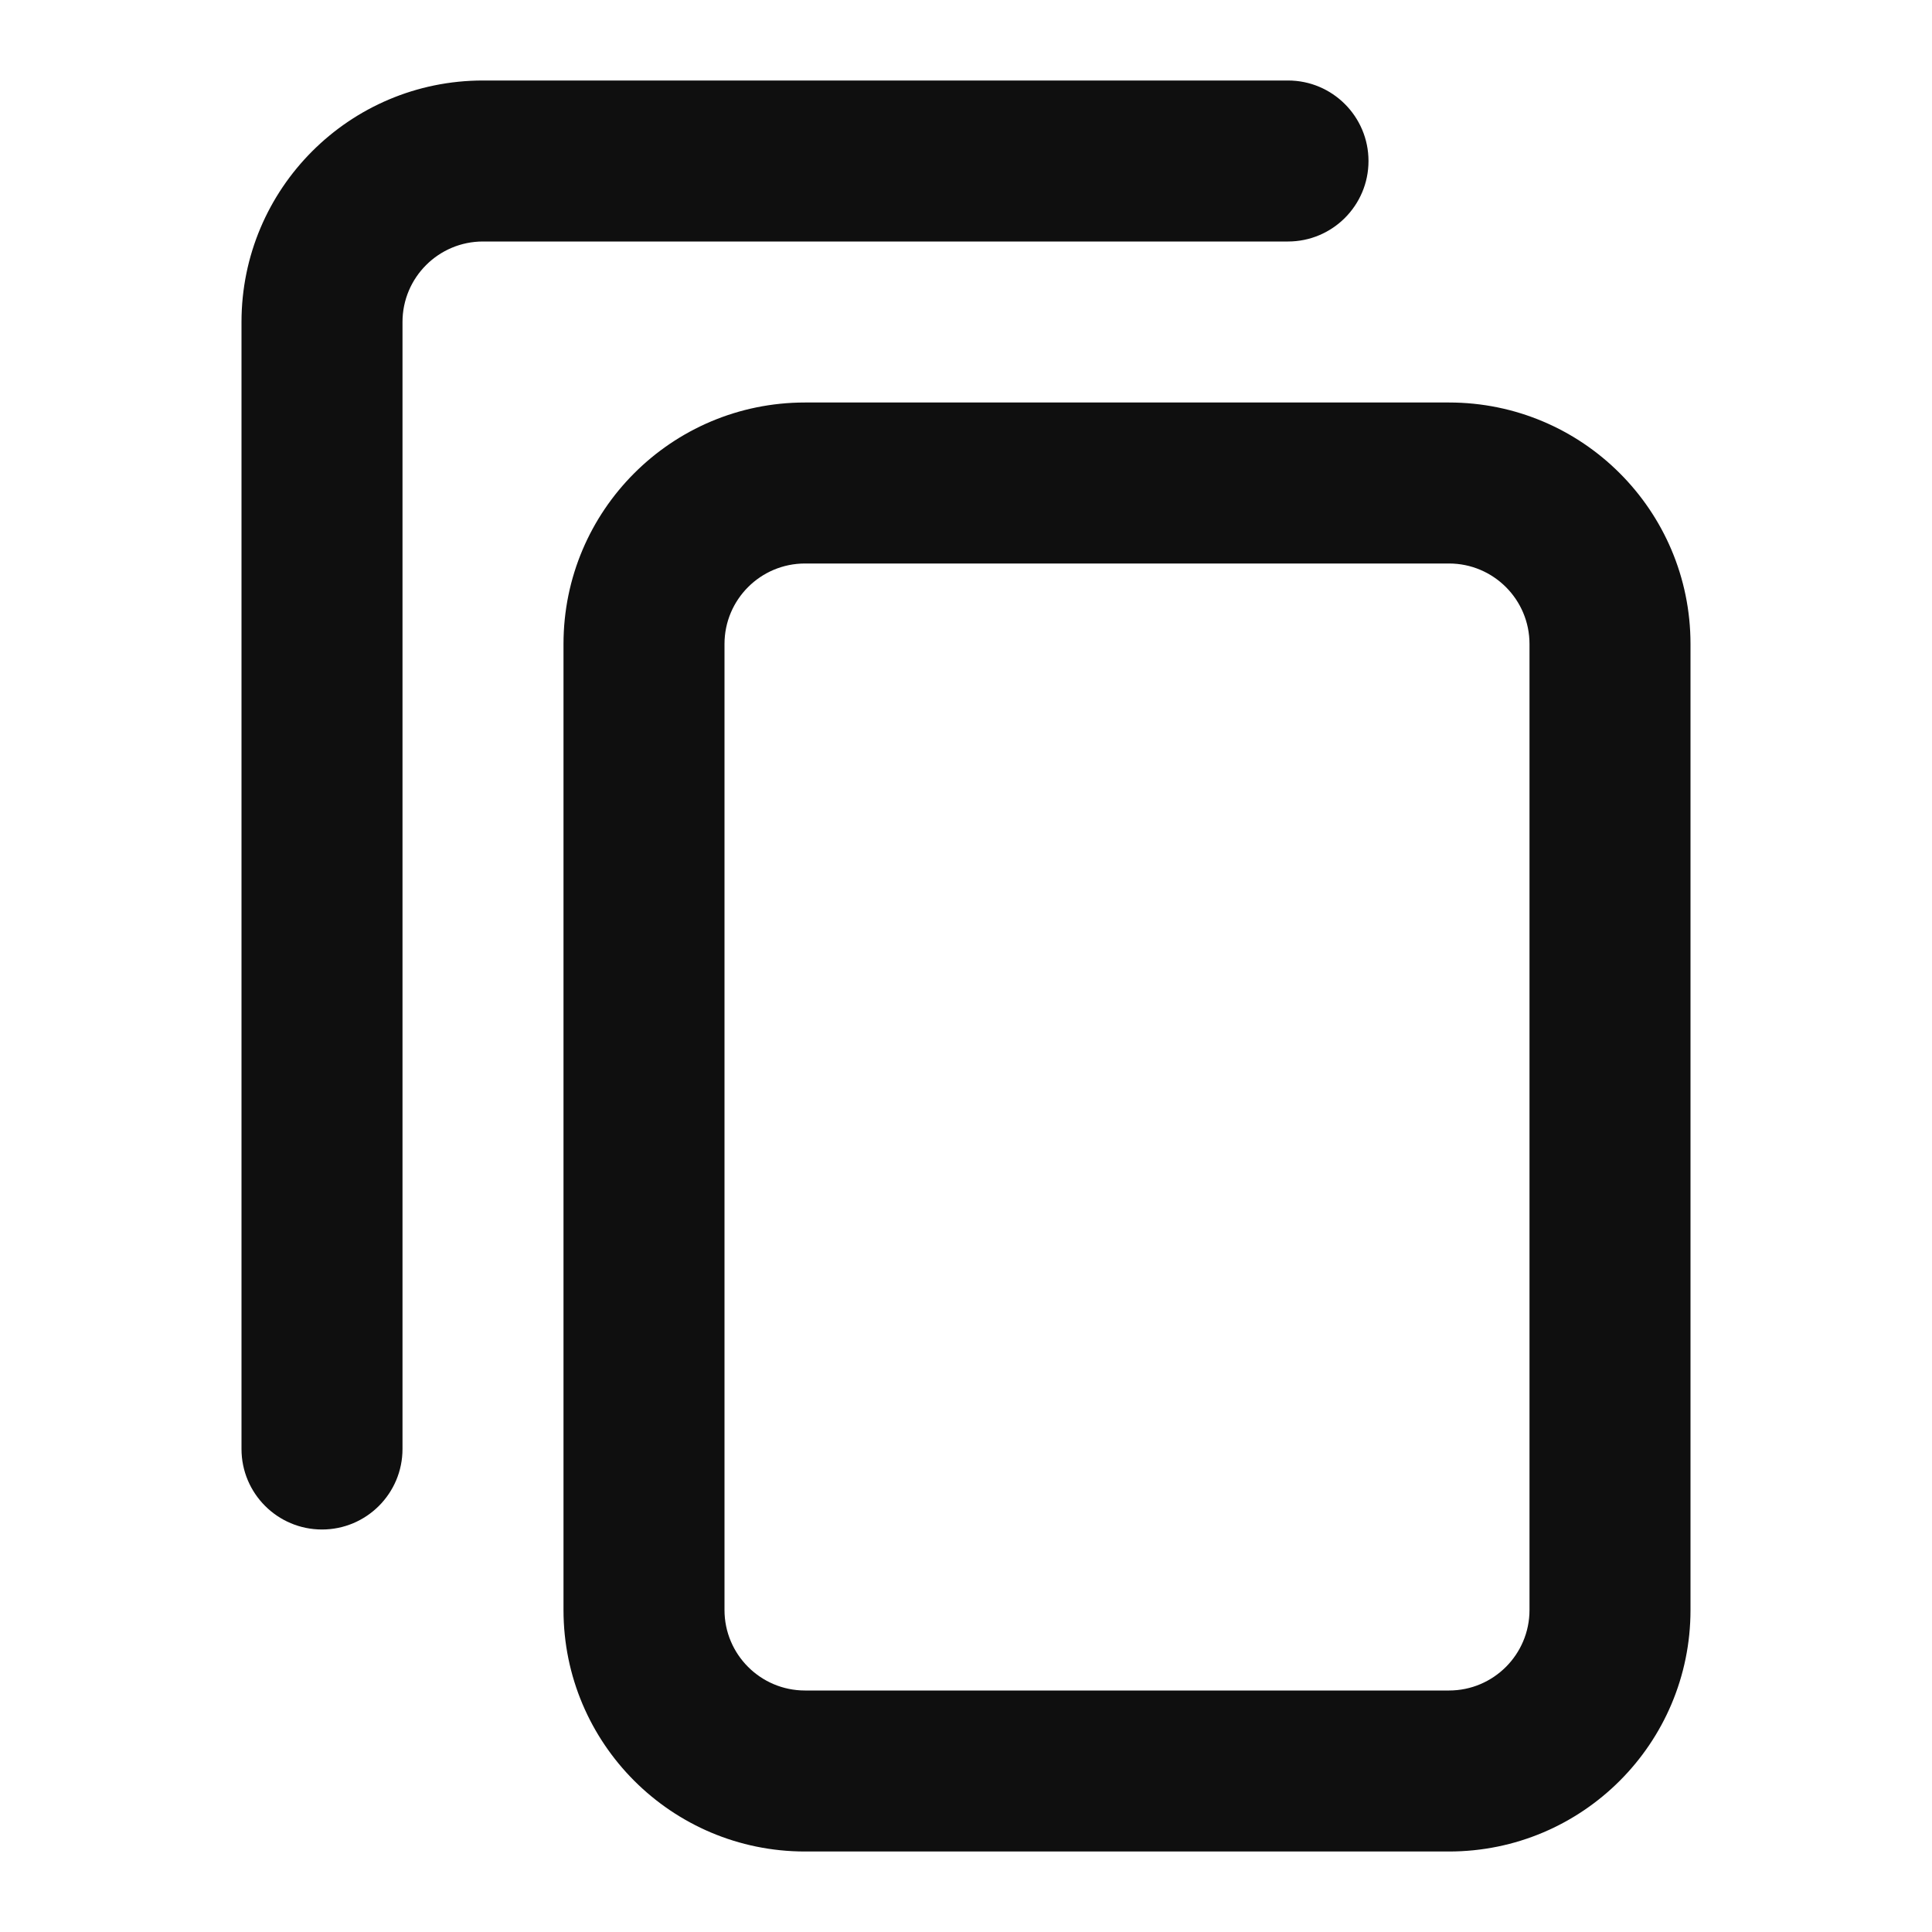
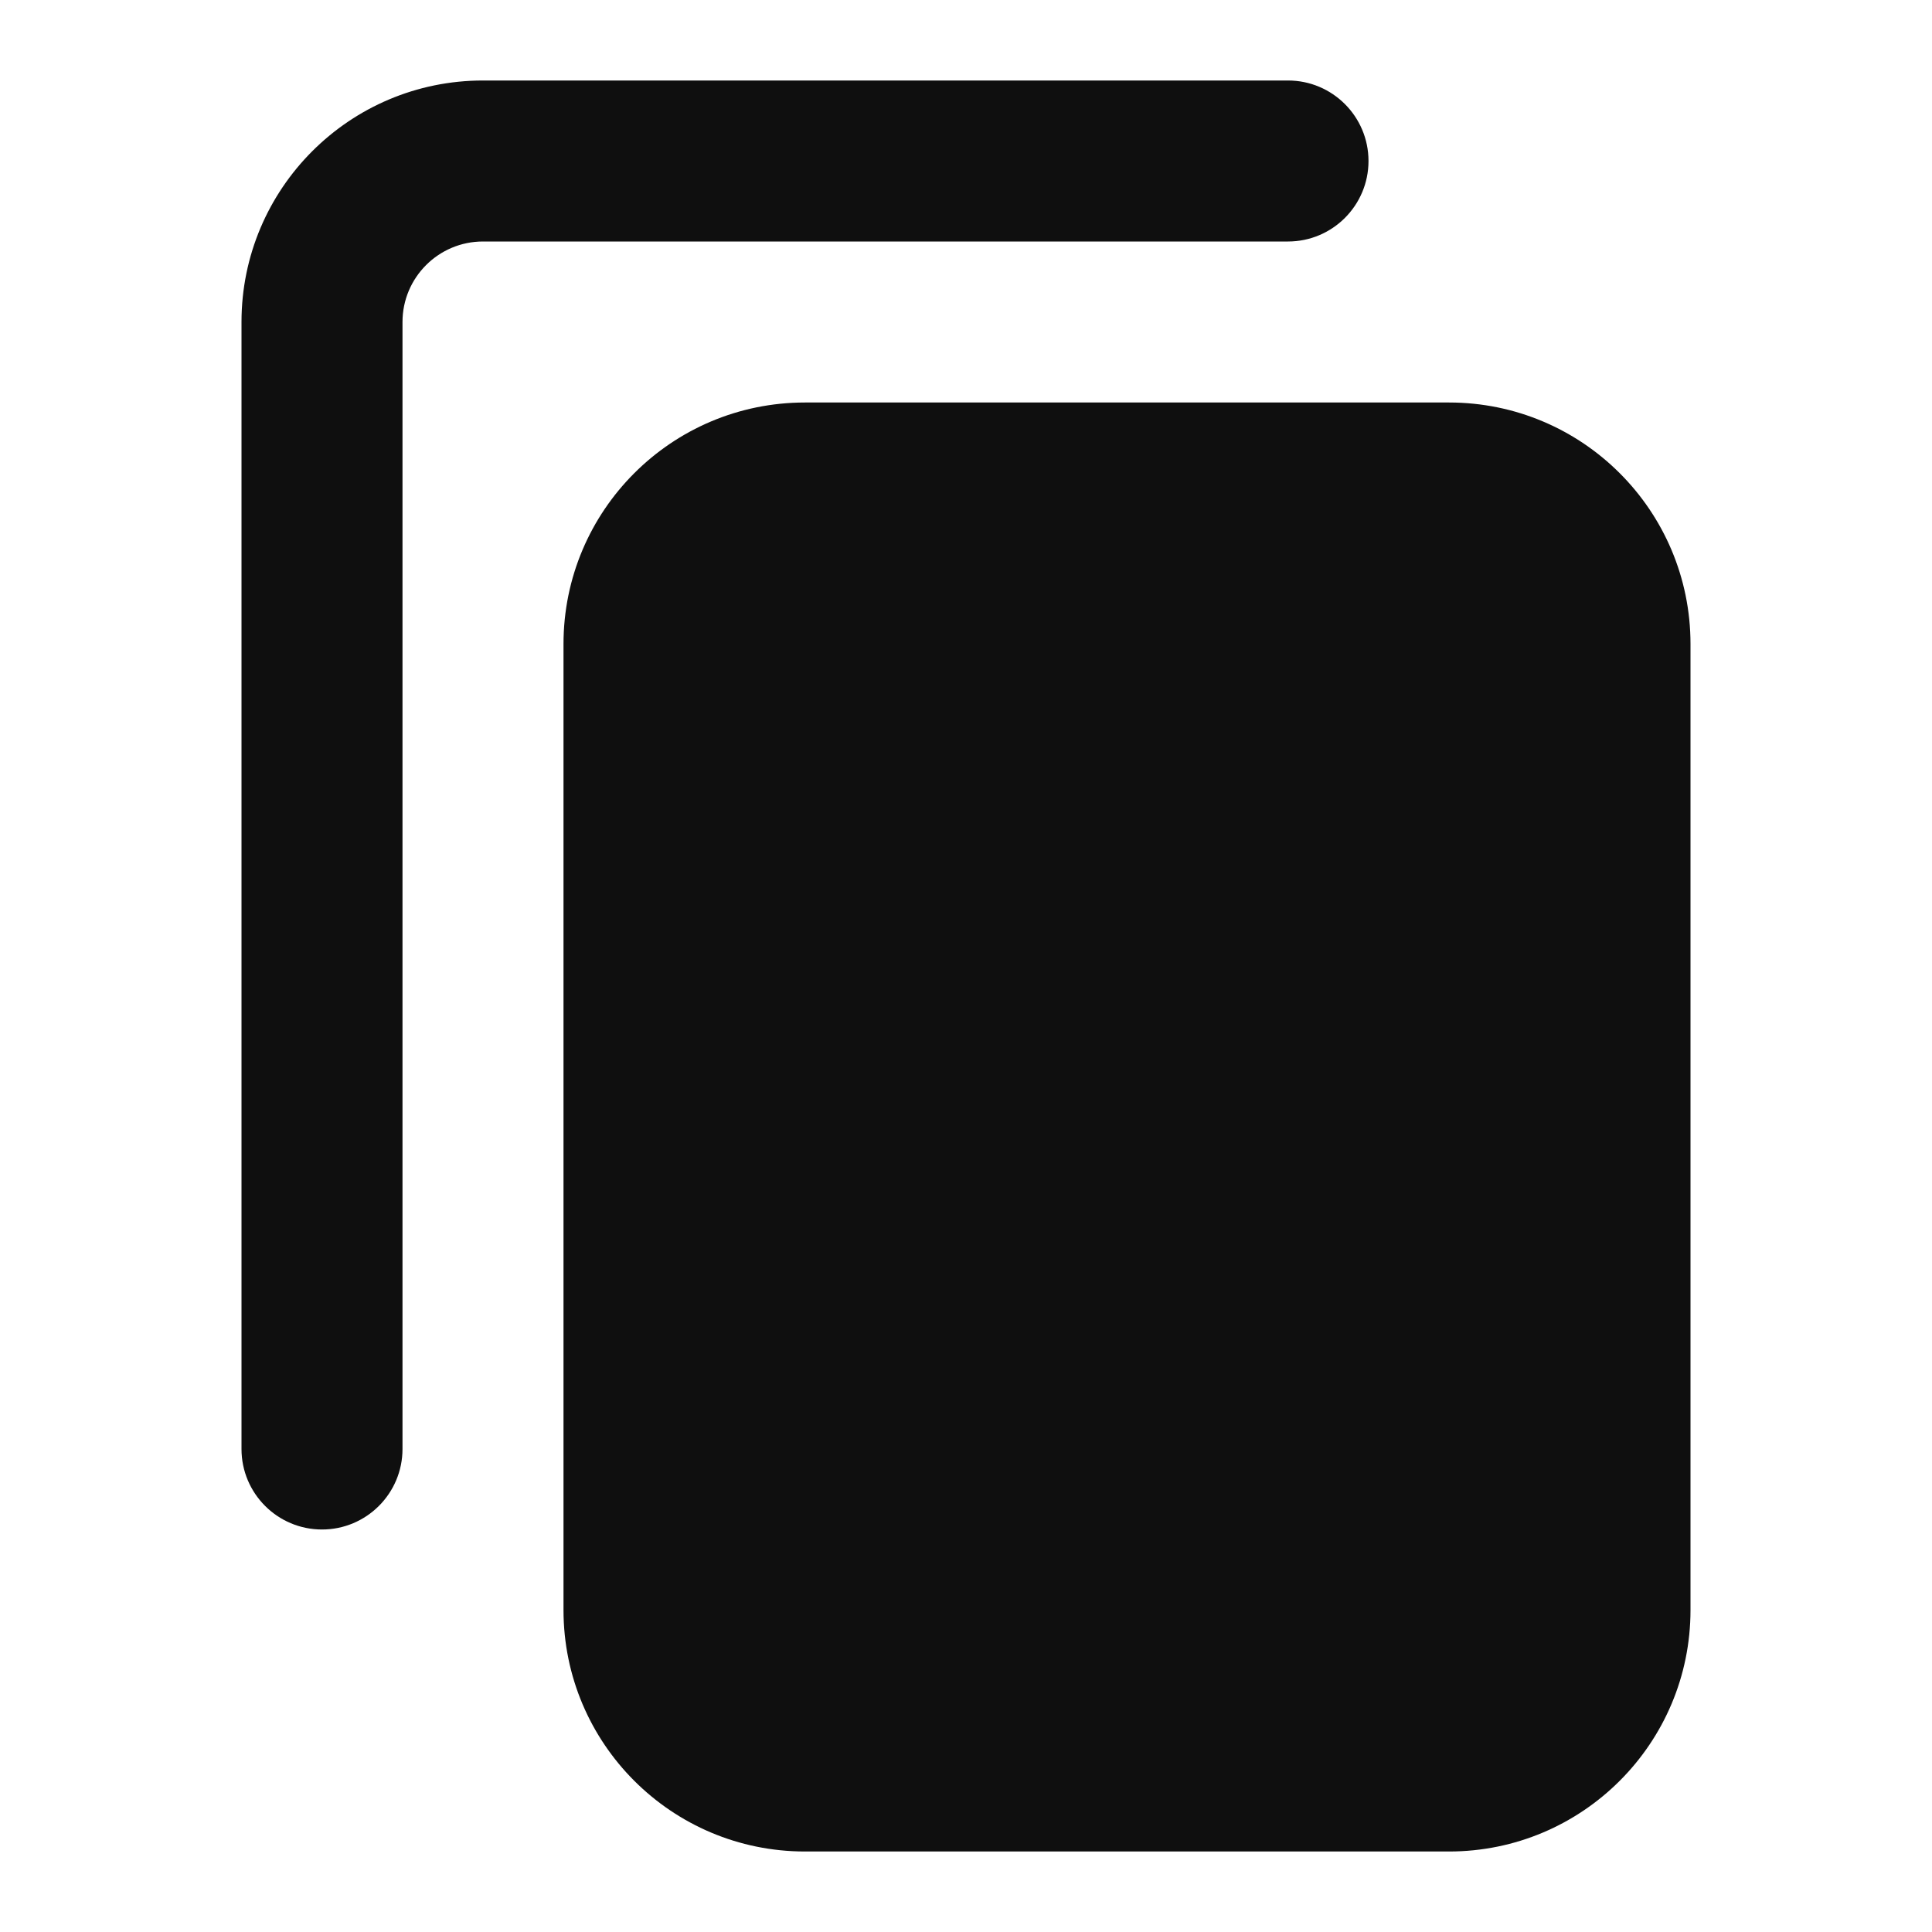
<svg xmlns="http://www.w3.org/2000/svg" width="800px" height="800px" viewBox="0 0 24 24" fill="none">
-   <path fill-rule="evenodd" clip-rule="evenodd" d="M21 8C21 6.343 19.657 5 18 5H10C8.343 5 7 6.343 7 8V20C7 21.657 8.343 23 10 23H18C19.657 23 21 21.657 21 20V8ZM19 8C19 7.448 18.552 7 18 7H10C9.448 7 9 7.448 9 8V20C9 20.552 9.448 21 10 21H18C18.552 21 19 20.552 19 20V8Z" fill="#0F0F0F" />
+   <path fillRule="evenodd" clipRule="evenodd" d="M21 8C21 6.343 19.657 5 18 5H10C8.343 5 7 6.343 7 8V20C7 21.657 8.343 23 10 23H18C19.657 23 21 21.657 21 20V8ZM19 8C19 7.448 18.552 7 18 7H10C9.448 7 9 7.448 9 8V20C9 20.552 9.448 21 10 21H18C18.552 21 19 20.552 19 20V8Z" fill="#0F0F0F" />
  <path d="M6 3H16C16.552 3 17 2.552 17 2C17 1.448 16.552 1 16 1H6C4.343 1 3 2.343 3 4V18C3 18.552 3.448 19 4 19C4.552 19 5 18.552 5 18V4C5 3.448 5.448 3 6 3Z" fill="#0F0F0F" />
</svg>
